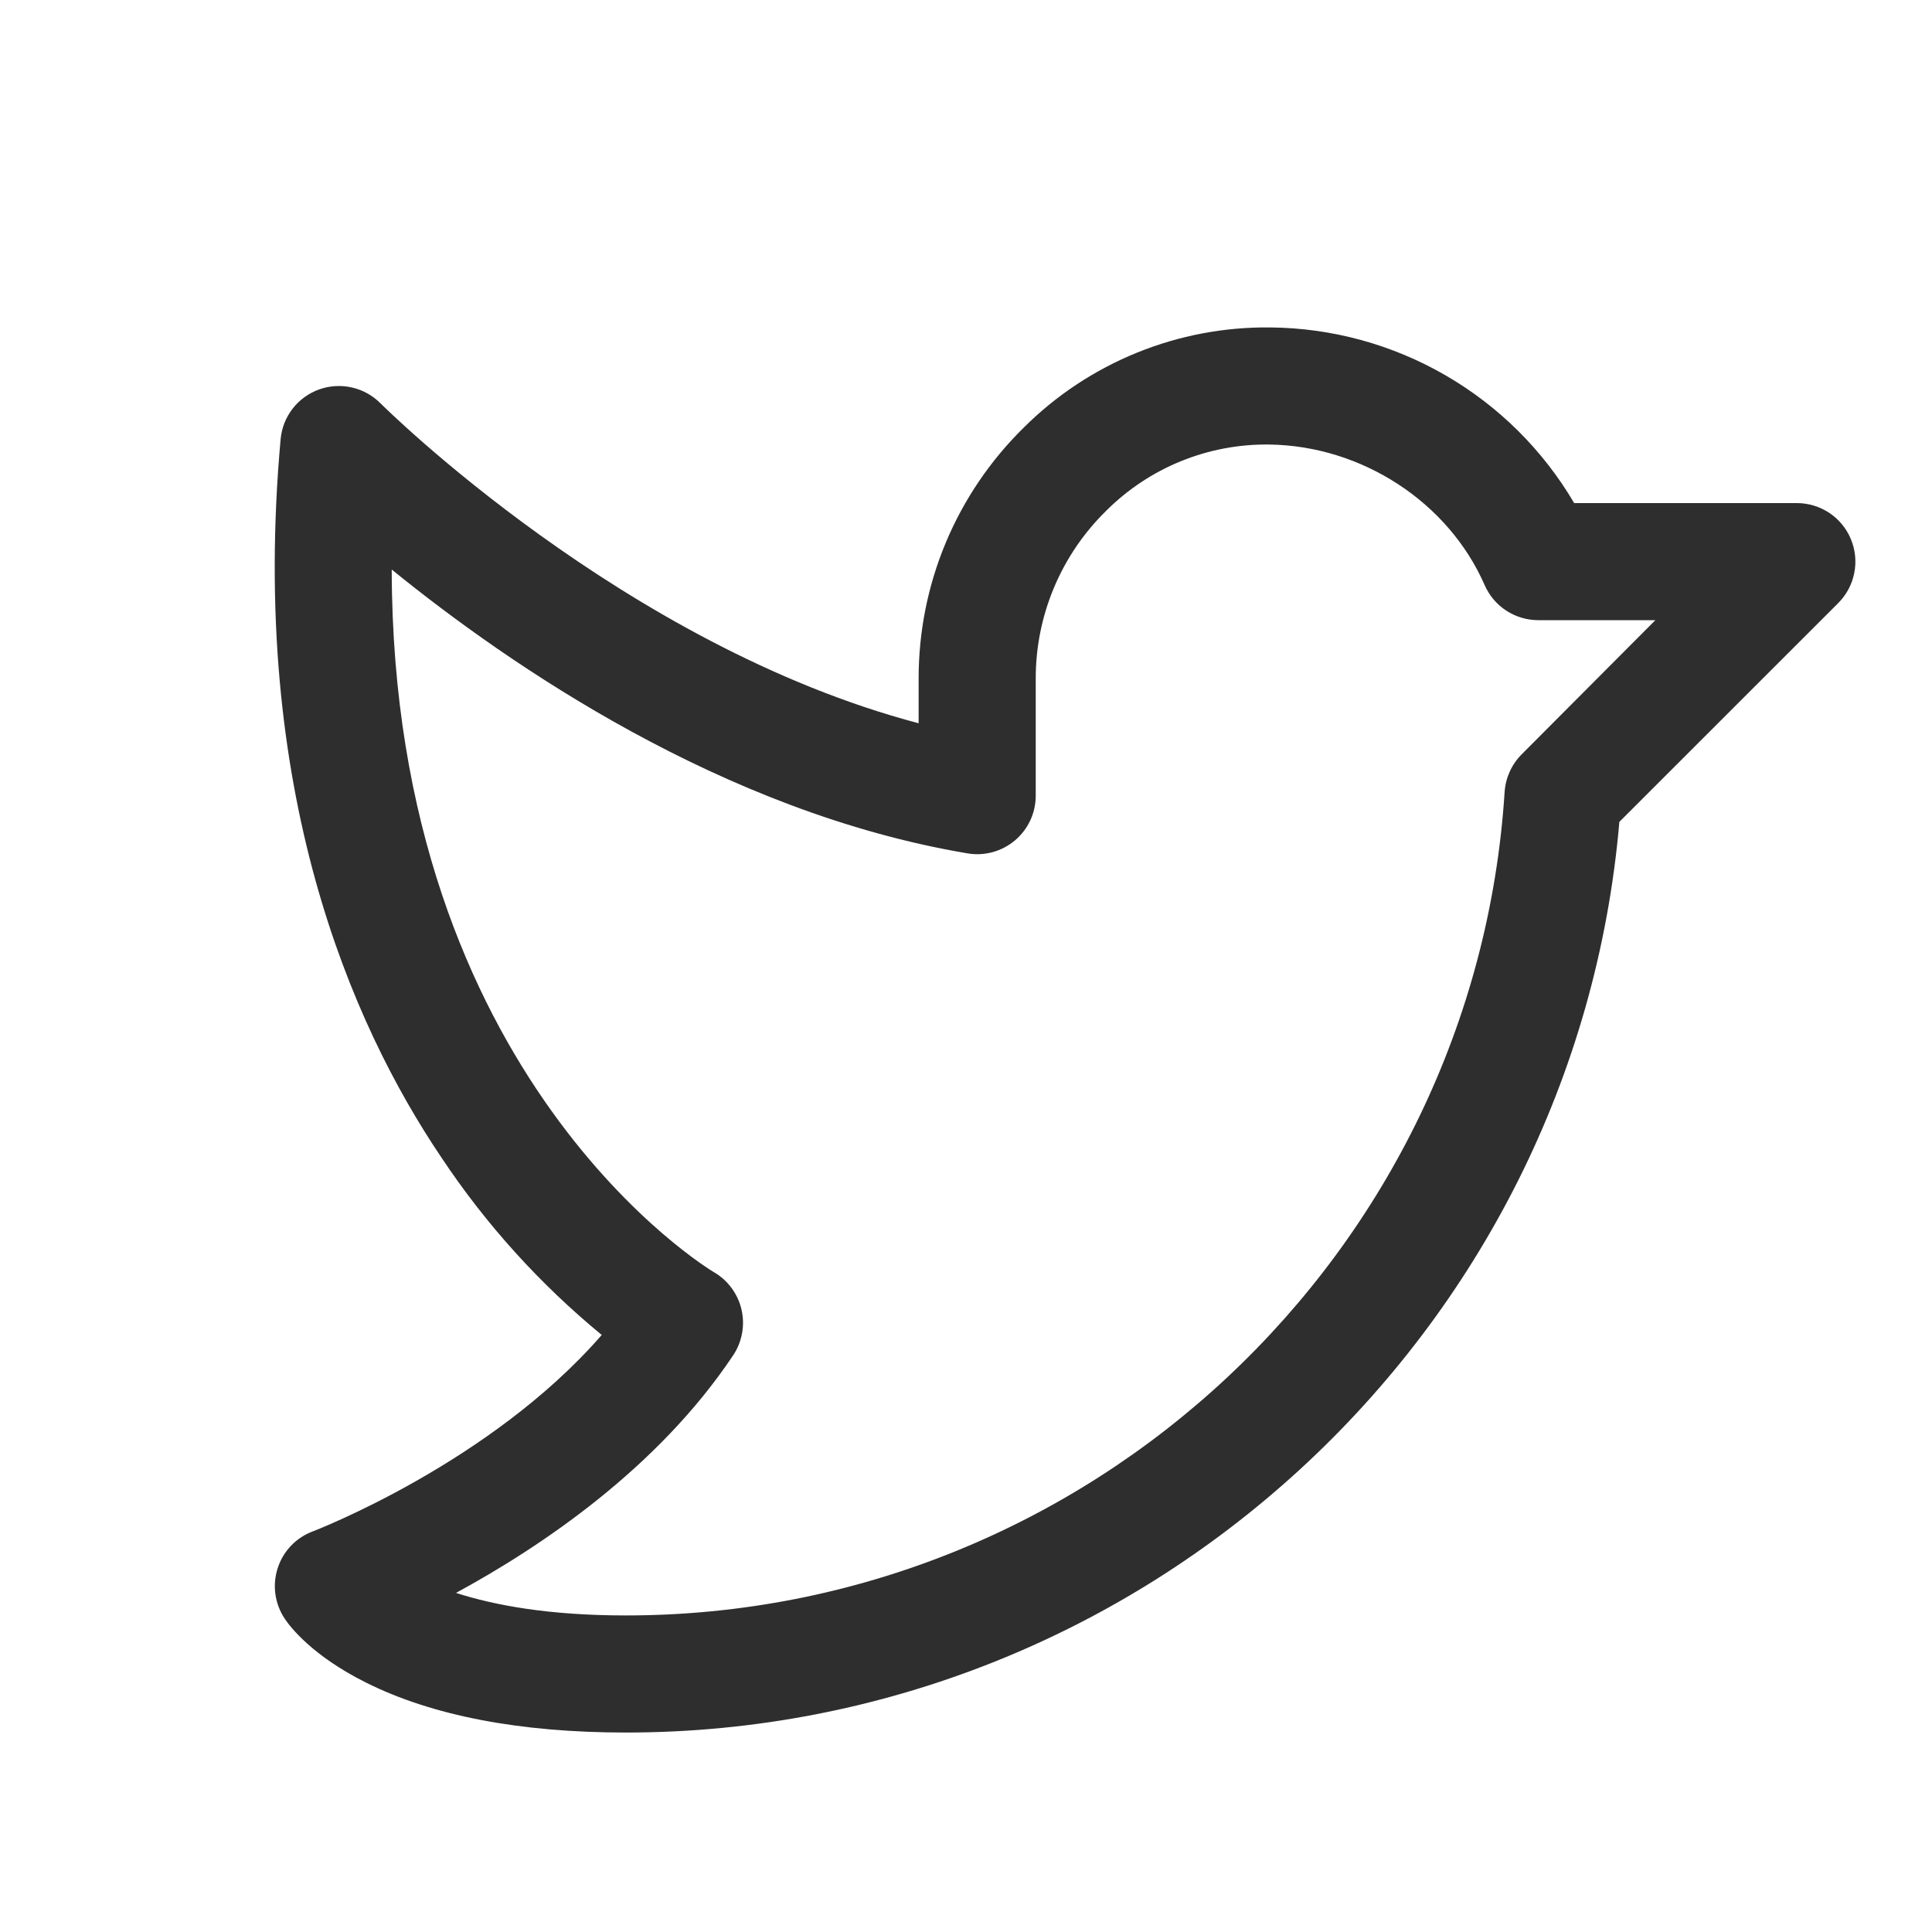
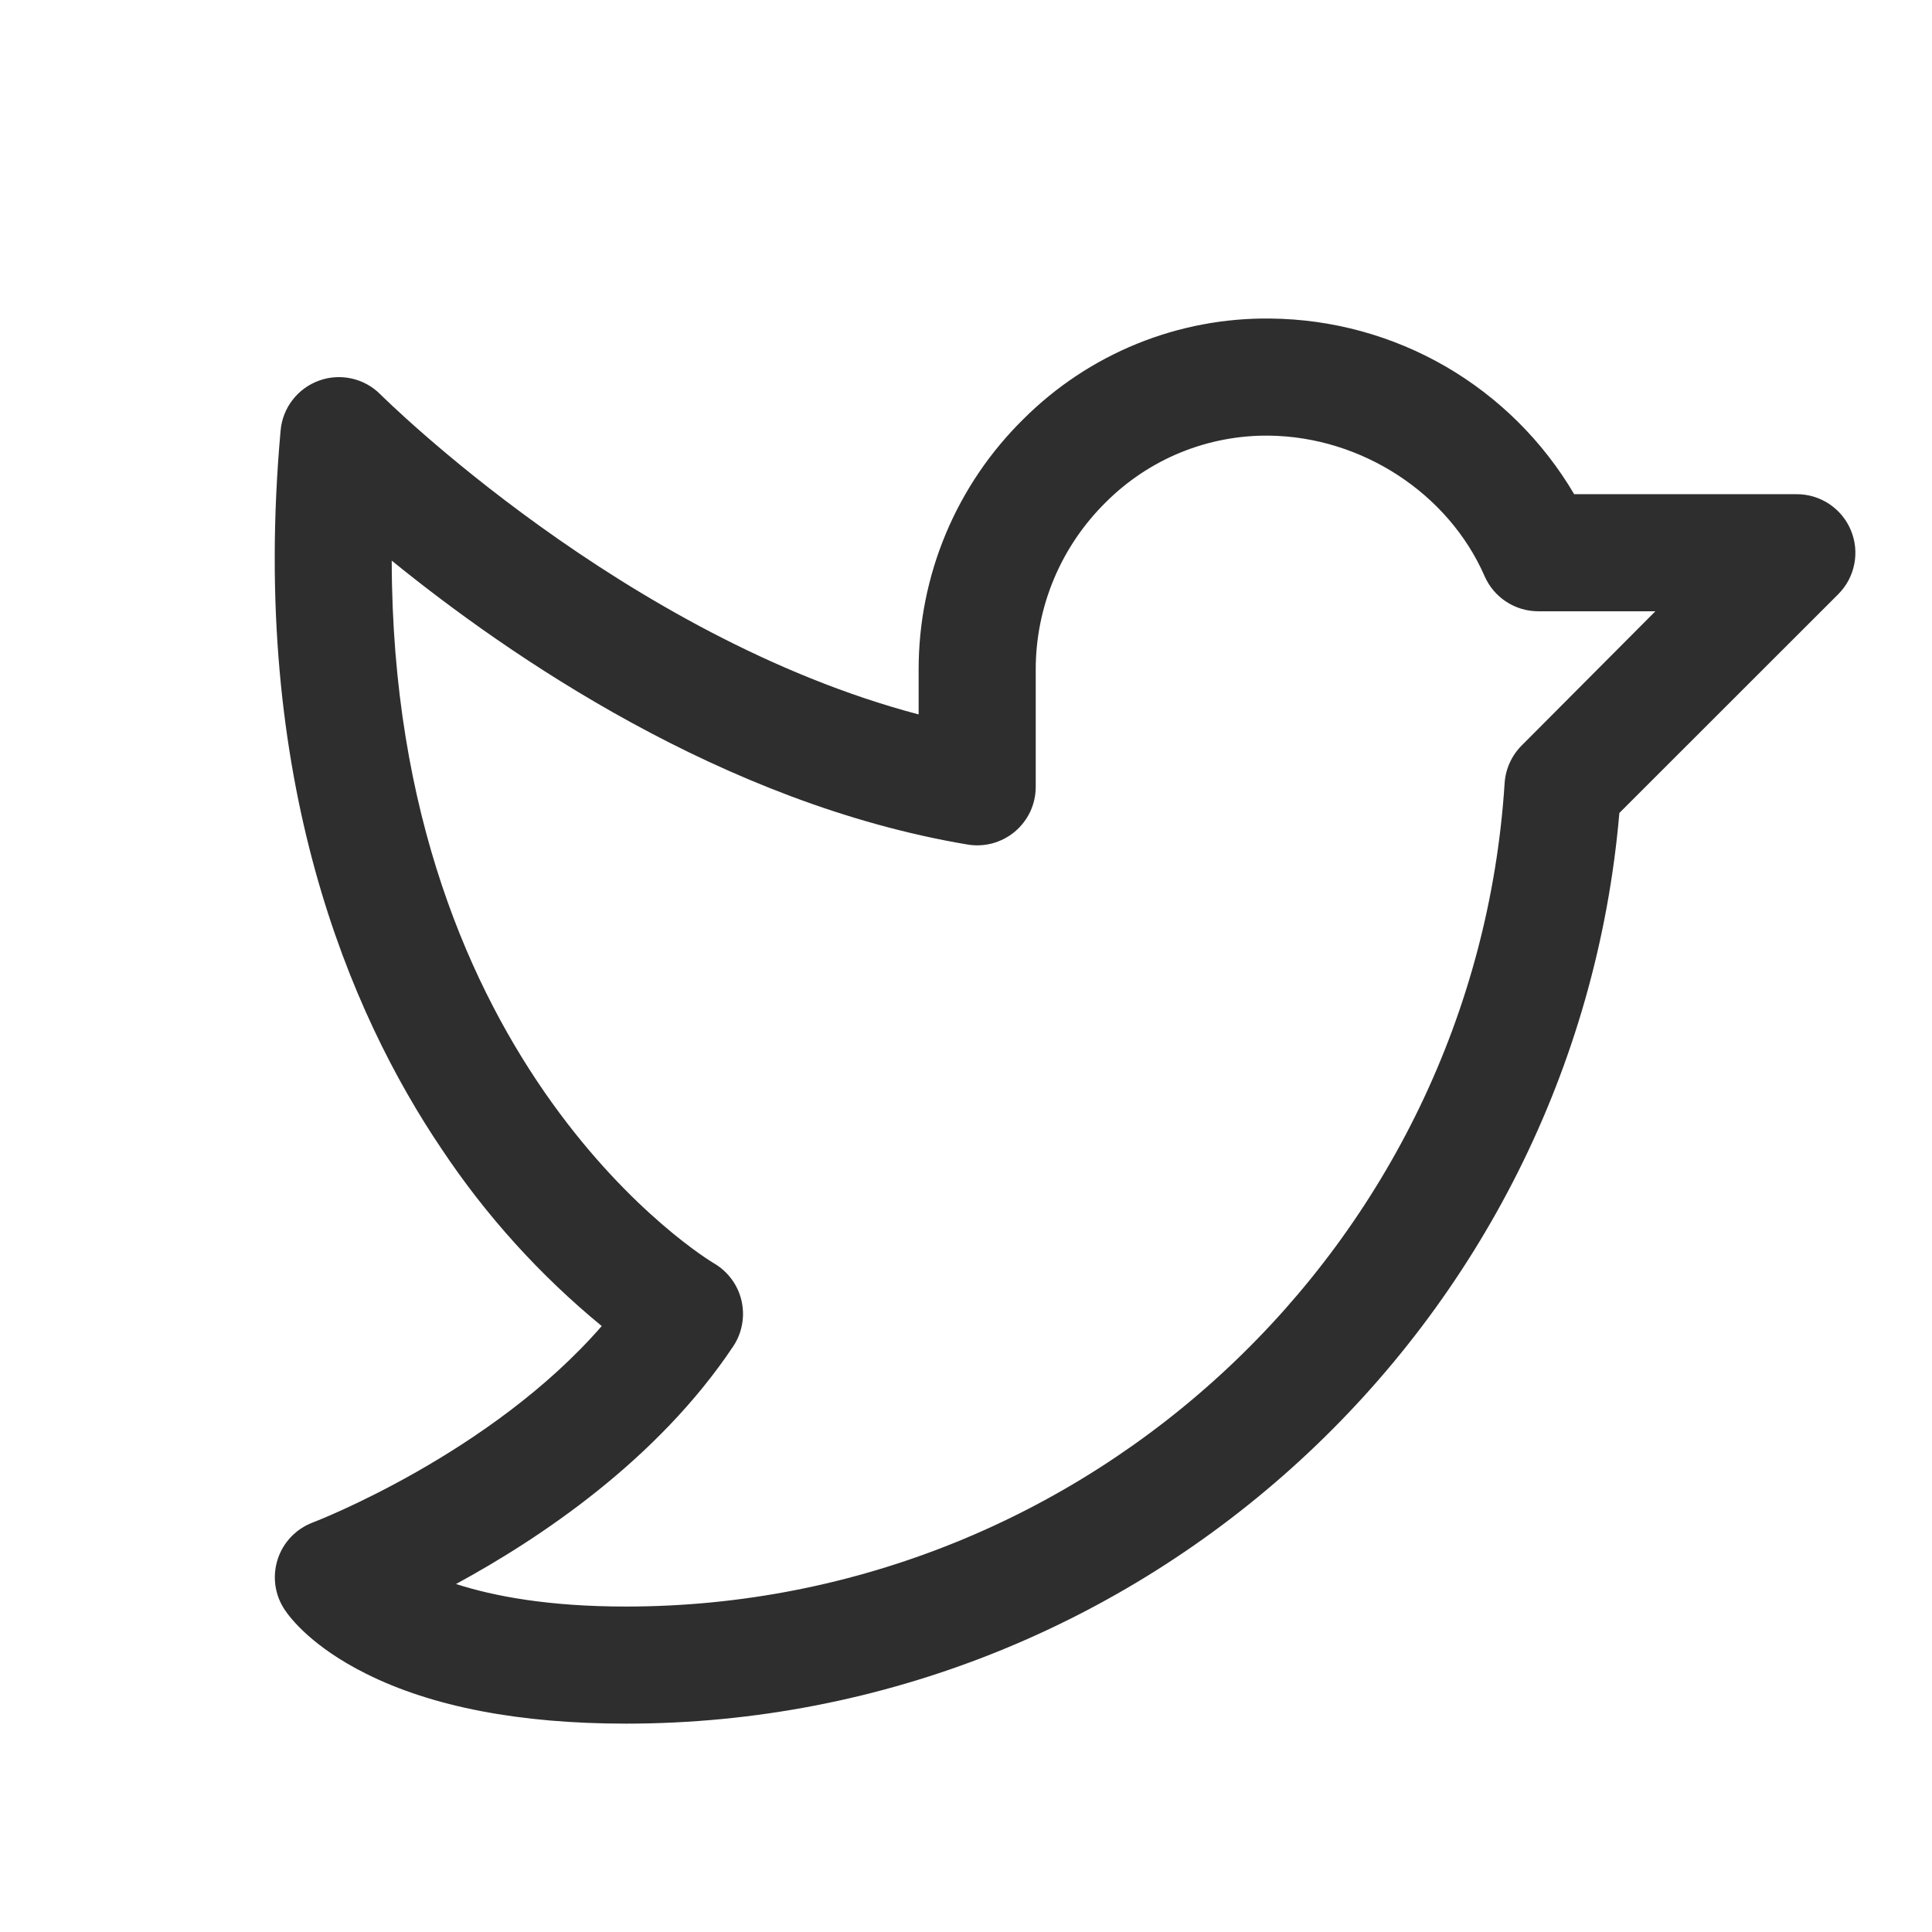
<svg xmlns="http://www.w3.org/2000/svg" width="33" height="33" viewBox="0 0 33 33" fill="none">
-   <path d="M31.615 9.21C31.54 9.028 31.411 8.871 31.247 8.761C31.082 8.652 30.889 8.593 30.691 8.593H26.888C26.356 7.688 25.599 6.936 24.691 6.411C23.782 5.885 22.753 5.603 21.704 5.593C20.922 5.583 20.146 5.729 19.422 6.023C18.697 6.317 18.039 6.753 17.485 7.305C16.916 7.864 16.463 8.532 16.155 9.268C15.847 10.004 15.69 10.795 15.691 11.593V12.354C10.659 11.027 6.543 6.933 6.499 6.889C6.365 6.754 6.195 6.66 6.009 6.618C5.823 6.576 5.629 6.588 5.45 6.652C5.27 6.717 5.113 6.831 4.997 6.982C4.88 7.133 4.81 7.314 4.793 7.504C4.254 13.478 5.989 17.475 7.543 19.776C8.3 20.914 9.222 21.933 10.278 22.802C8.374 24.993 5.376 26.144 5.344 26.157C5.203 26.209 5.075 26.293 4.971 26.402C4.867 26.511 4.789 26.642 4.743 26.786C4.697 26.929 4.683 27.081 4.704 27.23C4.725 27.38 4.779 27.522 4.863 27.648C4.956 27.788 5.331 28.279 6.248 28.738C7.38 29.305 8.876 29.593 10.691 29.593C19.525 29.593 26.906 22.79 27.66 14.038L31.399 10.3C31.539 10.16 31.634 9.982 31.672 9.788C31.711 9.594 31.691 9.393 31.615 9.21ZM25.99 12.886C25.819 13.058 25.716 13.287 25.7 13.529C25.191 21.415 18.601 27.593 10.691 27.593C9.371 27.593 8.441 27.418 7.789 27.208C9.228 26.427 11.234 25.083 12.524 23.148C12.6 23.034 12.651 22.906 12.675 22.771C12.7 22.637 12.696 22.499 12.665 22.366C12.634 22.233 12.576 22.108 12.494 21.998C12.413 21.888 12.31 21.796 12.191 21.728C12.133 21.694 6.703 18.435 6.691 9.728C8.691 11.353 12.348 13.874 16.525 14.576C16.668 14.601 16.815 14.593 16.955 14.555C17.095 14.517 17.225 14.448 17.336 14.355C17.447 14.261 17.536 14.145 17.598 14.013C17.659 13.881 17.691 13.738 17.691 13.593V11.593C17.69 11.059 17.796 10.531 18.002 10.039C18.208 9.547 18.511 9.101 18.891 8.728C19.257 8.362 19.691 8.073 20.17 7.878C20.649 7.683 21.162 7.586 21.679 7.593C23.261 7.613 24.74 8.578 25.359 9.994C25.437 10.172 25.565 10.324 25.728 10.43C25.891 10.536 26.081 10.593 26.275 10.593H28.275L25.99 12.886Z" fill="#2E2E2E" />
+   <path d="M31.615 9.059C31.54 8.876 31.411 8.72 31.247 8.61C31.082 8.5 30.889 8.441 30.691 8.441H26.888C26.356 7.537 25.599 6.785 24.691 6.259C23.782 5.733 22.753 5.452 21.704 5.441C20.922 5.431 20.146 5.577 19.422 5.871C18.697 6.166 18.039 6.602 17.485 7.154C16.916 7.713 16.463 8.38 16.155 9.117C15.847 9.853 15.69 10.643 15.691 11.441V12.203C10.659 10.875 6.543 6.781 6.499 6.738C6.365 6.602 6.195 6.508 6.009 6.466C5.823 6.424 5.629 6.436 5.45 6.501C5.27 6.566 5.113 6.68 4.997 6.831C4.88 6.982 4.81 7.163 4.793 7.353C4.254 13.326 5.989 17.324 7.543 19.625C8.3 20.763 9.222 21.782 10.278 22.65C8.374 24.841 5.376 25.993 5.344 26.005C5.203 26.058 5.075 26.142 4.971 26.251C4.867 26.36 4.789 26.491 4.743 26.634C4.697 26.778 4.683 26.93 4.704 27.079C4.725 27.228 4.779 27.371 4.863 27.496C4.956 27.636 5.331 28.128 6.248 28.586C7.38 29.154 8.876 29.441 10.691 29.441C19.525 29.441 26.906 22.639 27.66 13.886L31.399 10.149C31.539 10.009 31.634 9.831 31.672 9.637C31.711 9.443 31.691 9.242 31.615 9.059ZM25.99 12.735C25.819 12.907 25.716 13.135 25.7 13.378C25.191 21.264 18.601 27.441 10.691 27.441C9.371 27.441 8.441 27.266 7.789 27.056C9.228 26.275 11.234 24.931 12.524 22.996C12.6 22.883 12.651 22.755 12.675 22.62C12.7 22.486 12.696 22.348 12.665 22.214C12.634 22.081 12.576 21.956 12.494 21.846C12.413 21.737 12.31 21.645 12.191 21.576C12.133 21.543 6.703 18.284 6.691 9.576C8.691 11.201 12.348 13.723 16.525 14.425C16.668 14.449 16.815 14.442 16.955 14.404C17.095 14.365 17.225 14.297 17.336 14.204C17.447 14.11 17.536 13.993 17.598 13.862C17.659 13.73 17.691 13.587 17.691 13.441V11.441C17.69 10.908 17.796 10.38 18.002 9.888C18.208 9.396 18.511 8.95 18.891 8.576C19.257 8.211 19.691 7.922 20.17 7.727C20.649 7.532 21.162 7.435 21.679 7.441C23.261 7.461 24.74 8.426 25.359 9.843C25.437 10.021 25.565 10.172 25.728 10.278C25.891 10.385 26.081 10.441 26.275 10.441H28.275L25.99 12.735Z" fill="#2E2E2E" />
</svg>
